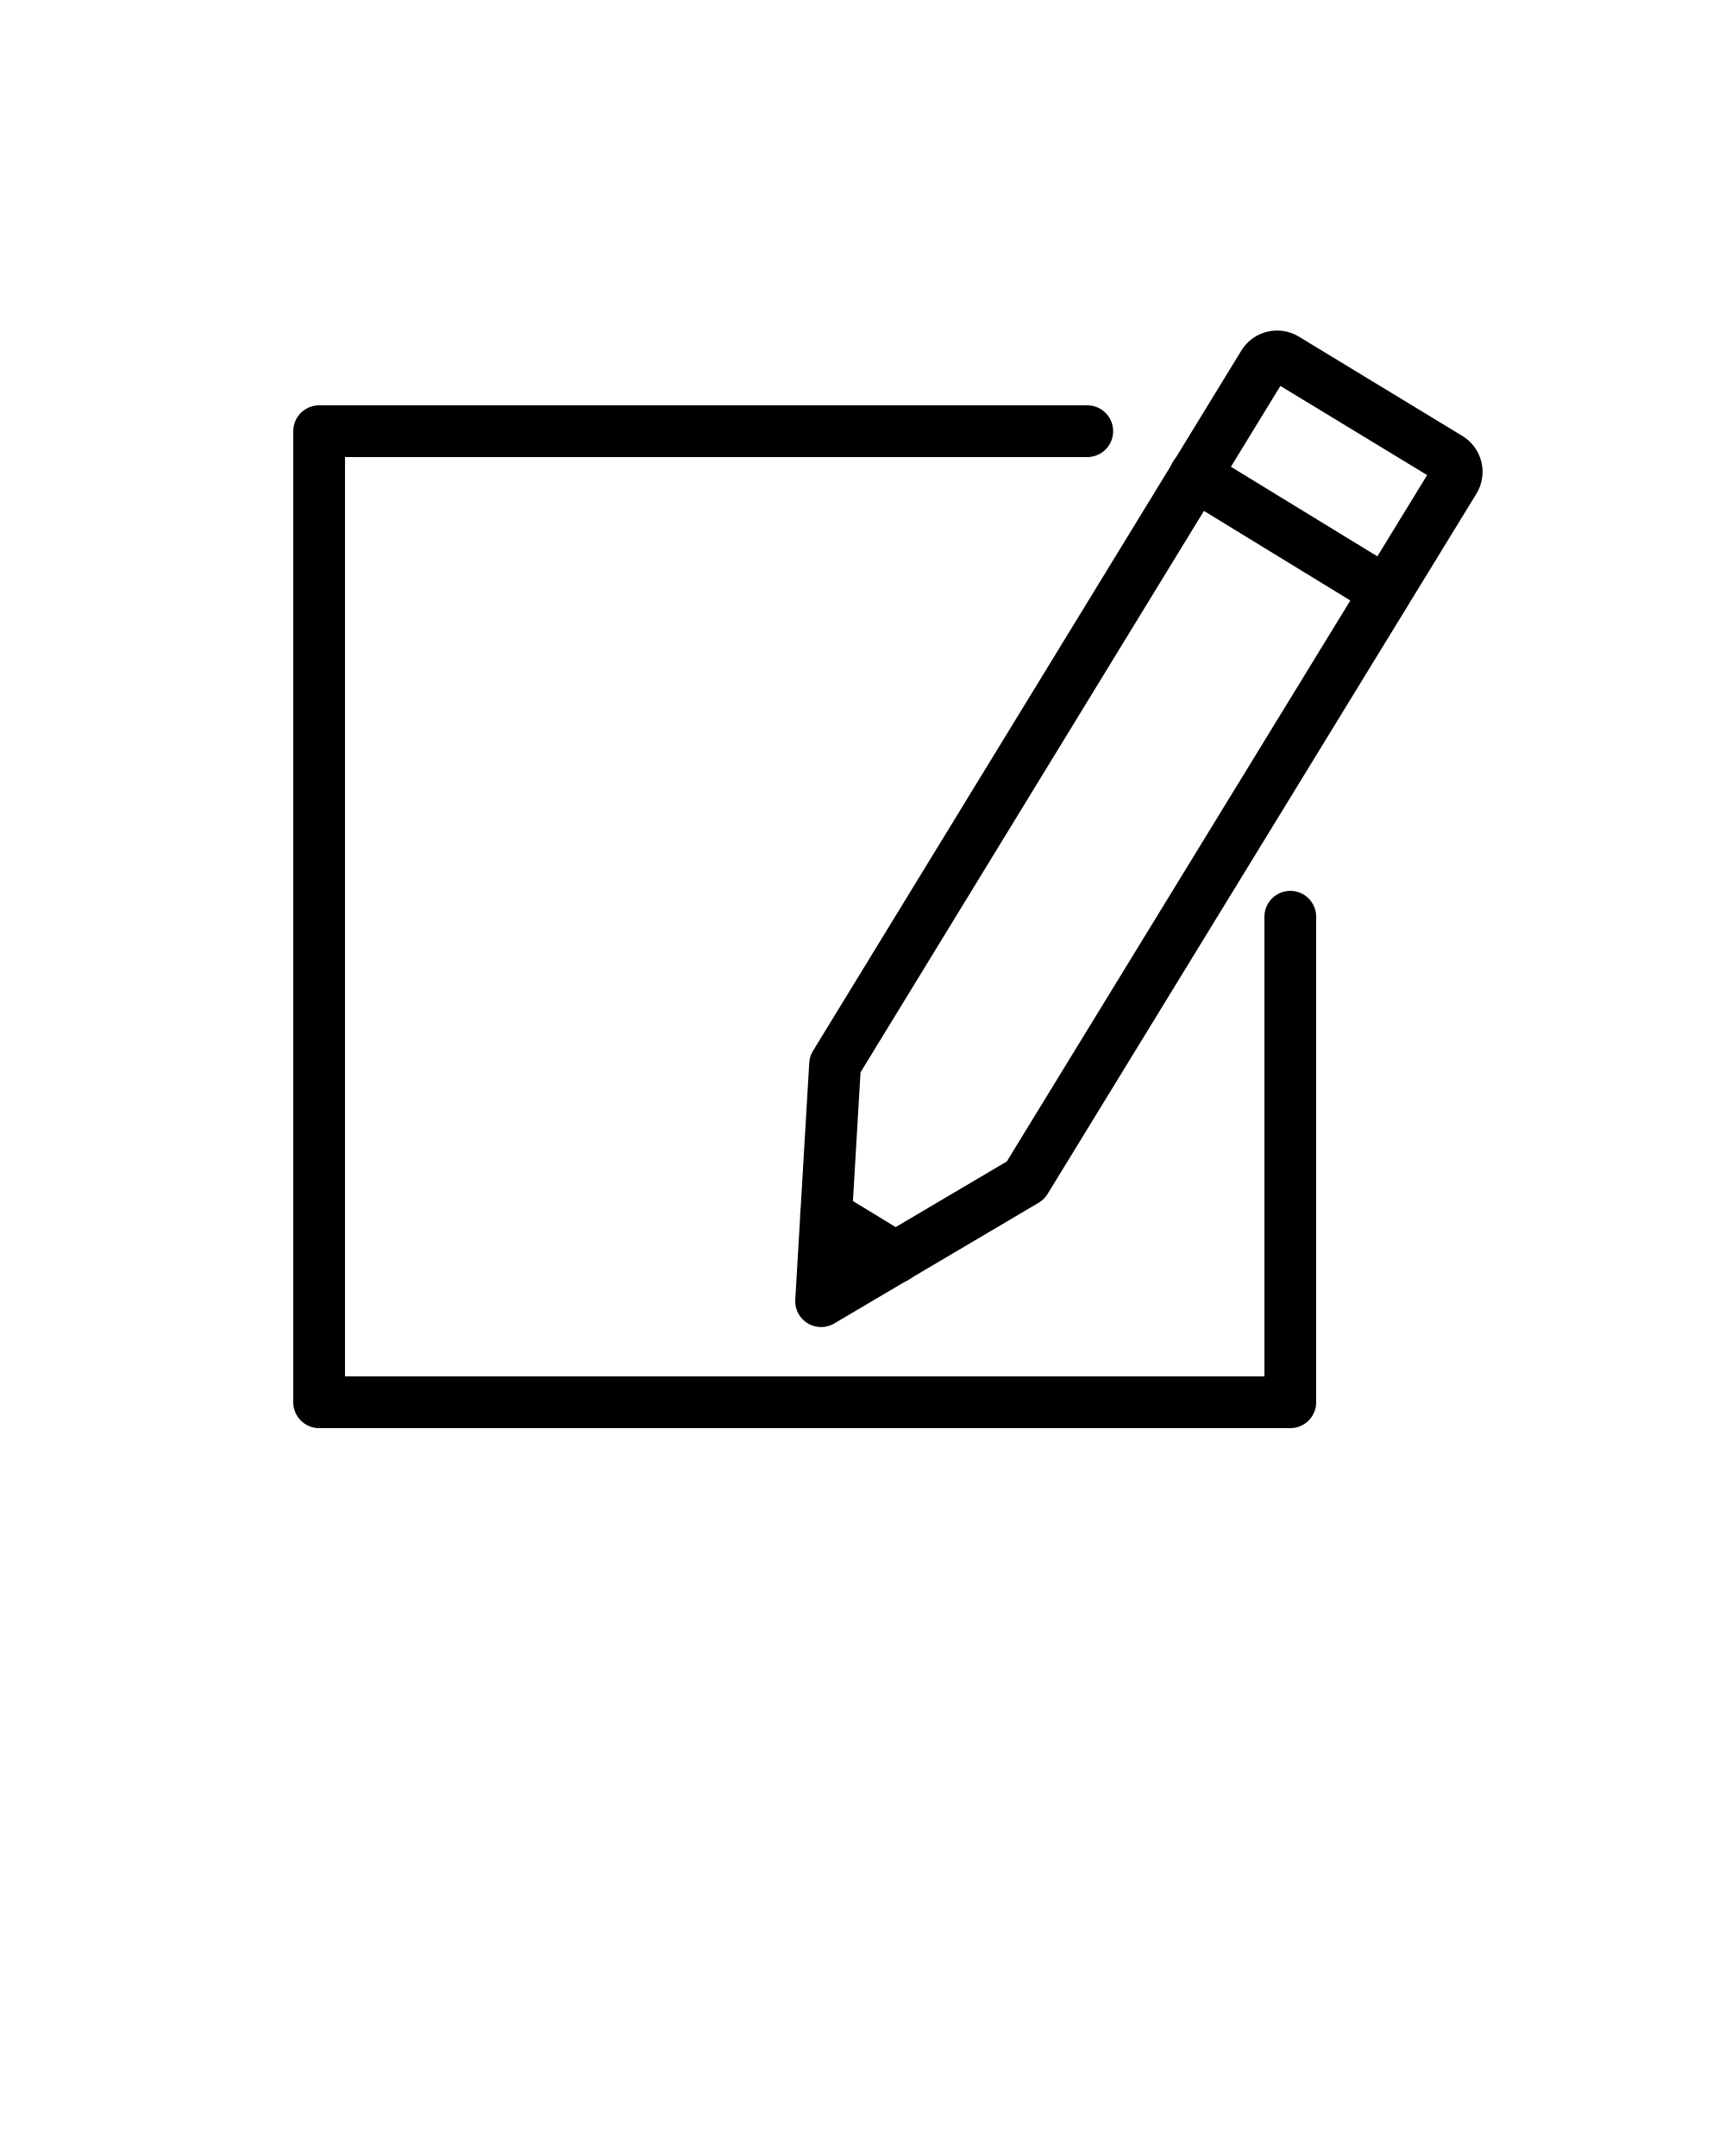
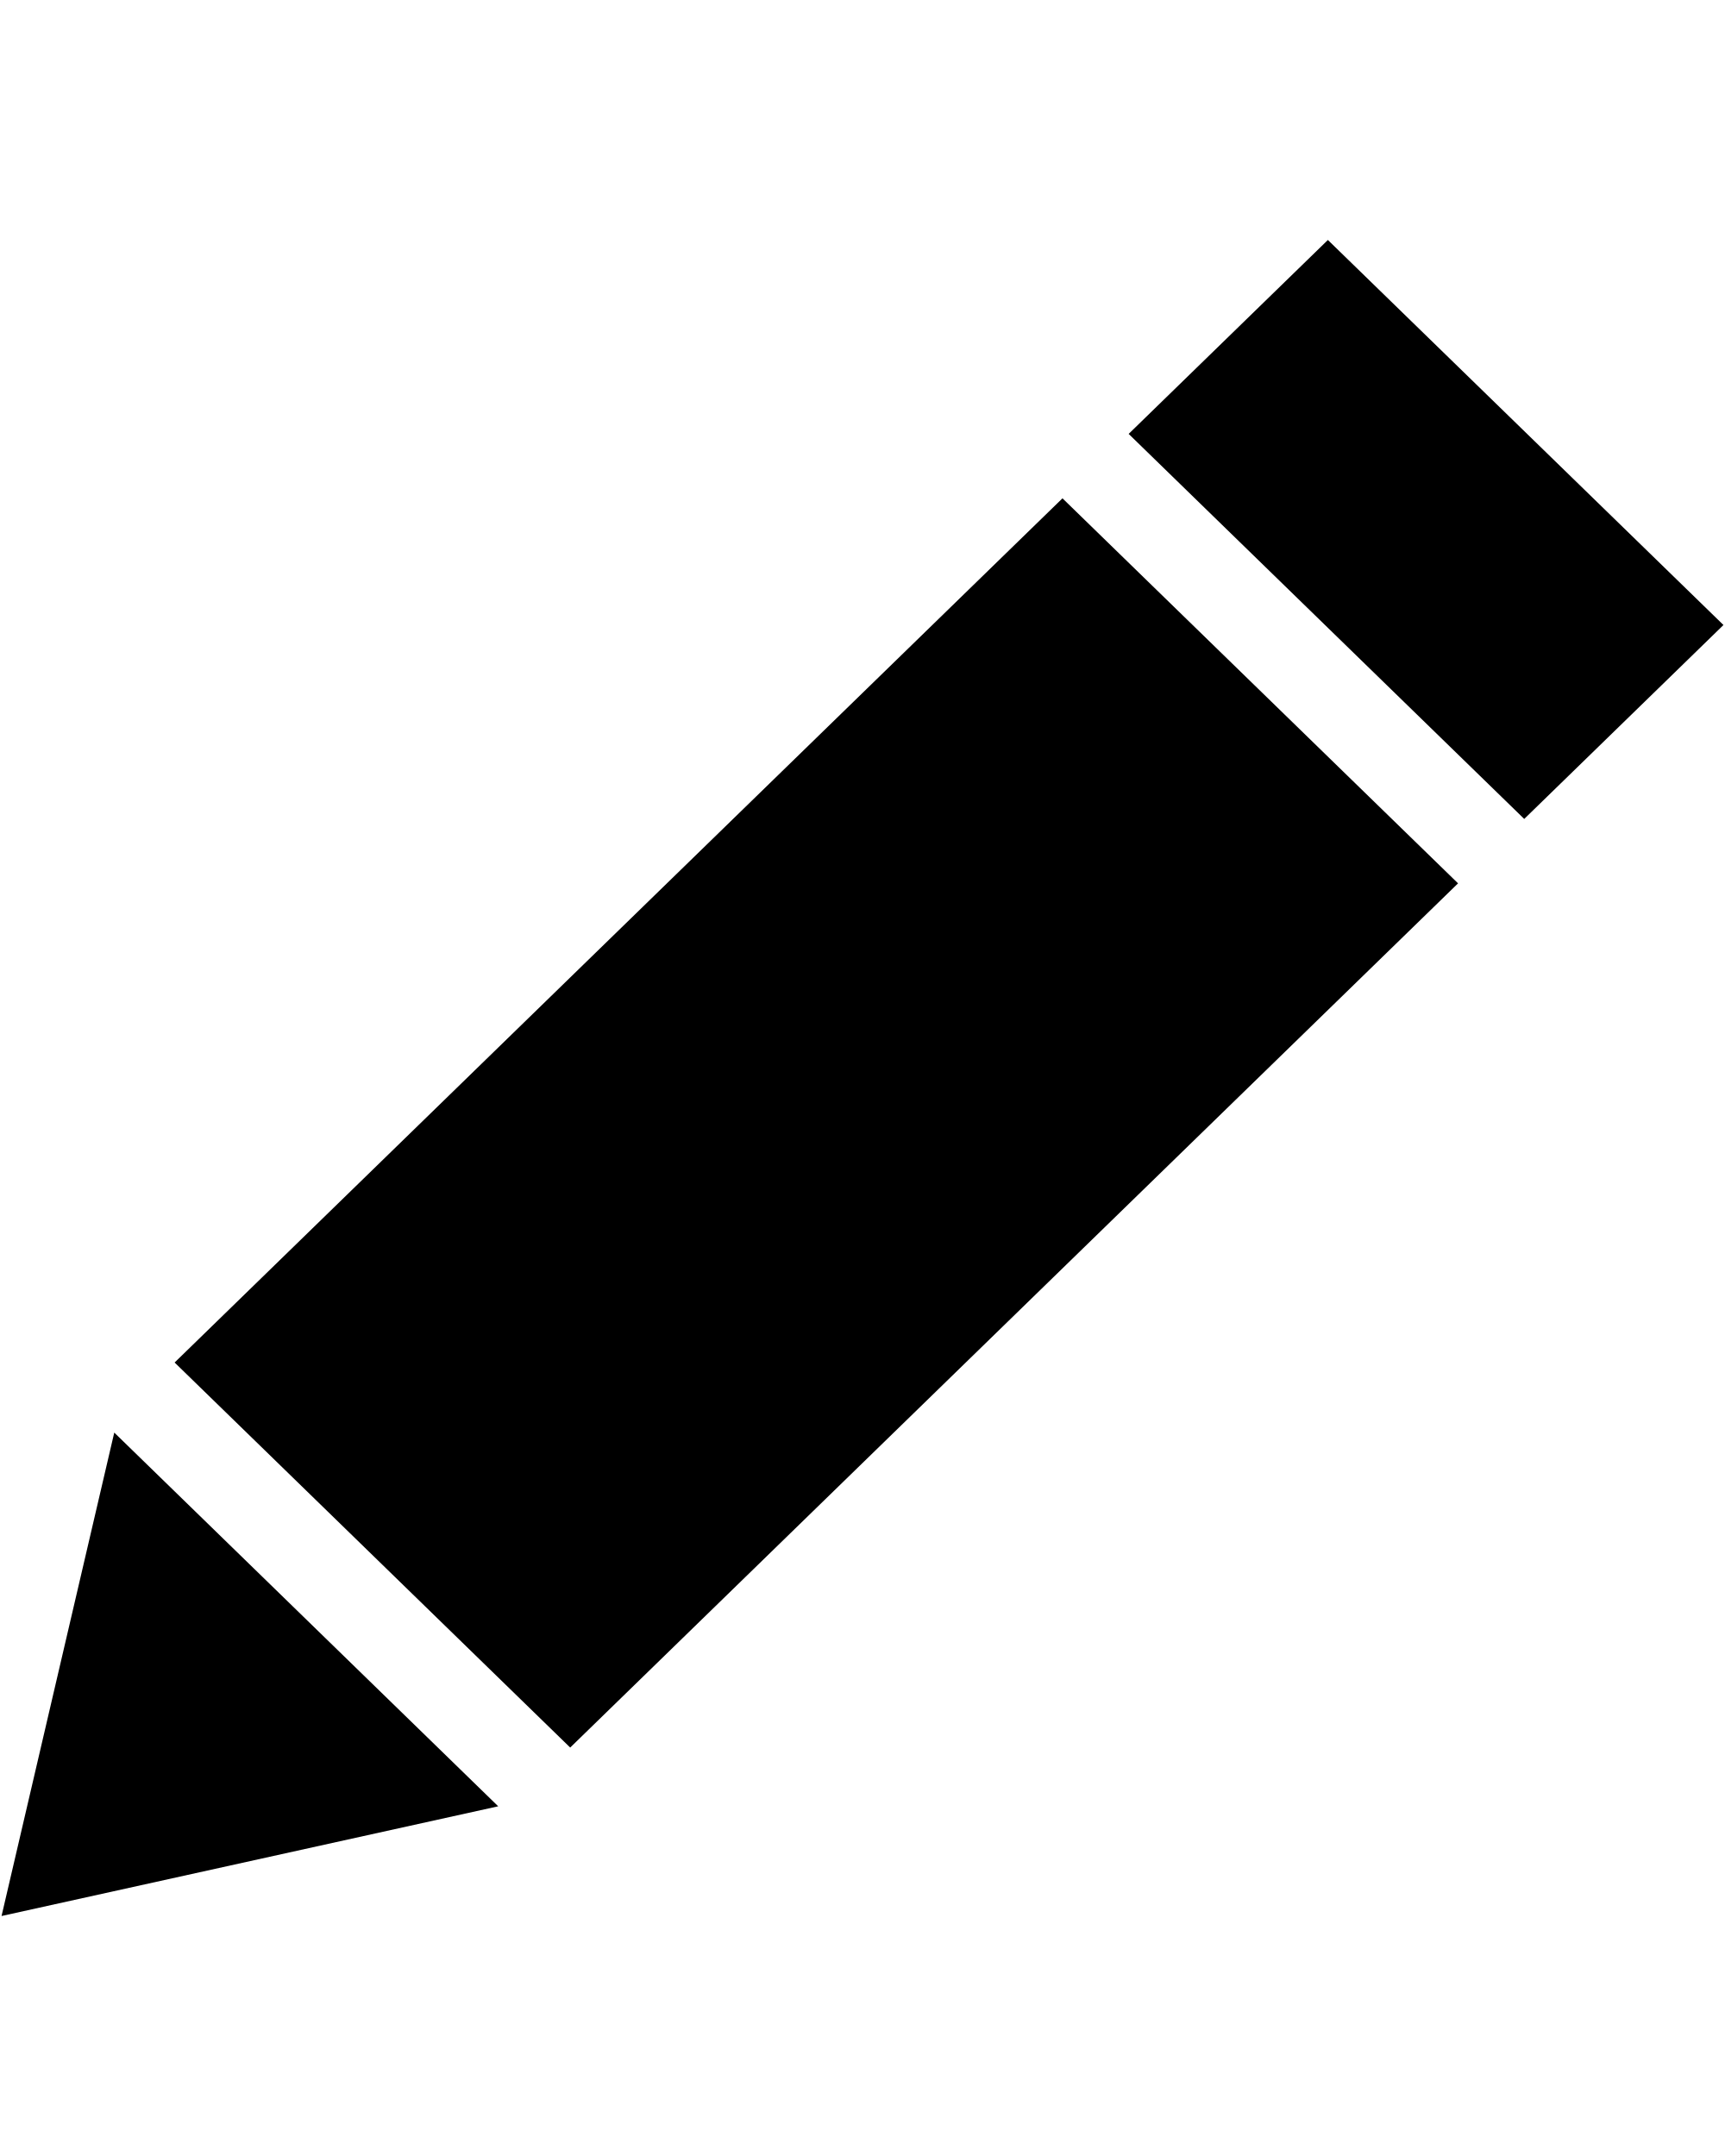
- <svg xmlns="http://www.w3.org/2000/svg" data-name="Layer 1" viewBox="0 0 100 125" x="0px" y="0px" version="1.1" id="svg20">
-   <defs id="defs4">
-     <style id="style2">.cls-1{fill:none;stroke:#000;stroke-linecap:round;stroke-linejoin:round;stroke-width:3px;}</style>
-   </defs>
-   <path class="cls-1" d="M59.45,68.44l-11.85,7,.81-13.73,24.83-40.6a.93.93,0,0,1,1.28-.31L84,26.56a.93.93,0,0,1,.31,1.28Z" id="path8" />
-   <line class="cls-1" x1="69.28" y1="27.55" x2="80.33" y2="34.31" id="line10" />
-   <line class="cls-1" x1="47.89" y1="70.44" x2="51.92" y2="72.9" id="line12" />
-   <polyline class="cls-1" points="74.8 53.15 74.8 81.3 18.5 81.3 18.5 25 63.03 25" id="polyline14" />
+ <svg xmlns="http://www.w3.org/2000/svg" version="1.1" x="0px" y="0px" viewBox="0 0 100 125" id="svg10">
+   <defs id="defs14" />
+   <g transform="matrix(1.348932,0,0,1.313144,-17.44661,-1253.746)" id="g4">
+     <path style="color:#000000;display:inline;overflow:visible;visibility:visible;opacity:1;fill:#000000;fill-opacity:1;stroke:none;stroke-width:4;stroke-linecap:round;stroke-linejoin:round;stroke-miterlimit:4;stroke-dasharray:none;stroke-dashoffset:0;stroke-opacity:1;marker:none;enable-background:accumulate" d="m 70,13 -8.562,8.562 17,17 L 87,30 Z M 58.594,24.406 20.438,62.562 l 17,17 38.156,-38.156 z m -40.75,41.25 L 13,87 34.344,82.156 Z" transform="translate(0,952.3622)" id="path2" />
+   </g>
</svg>
